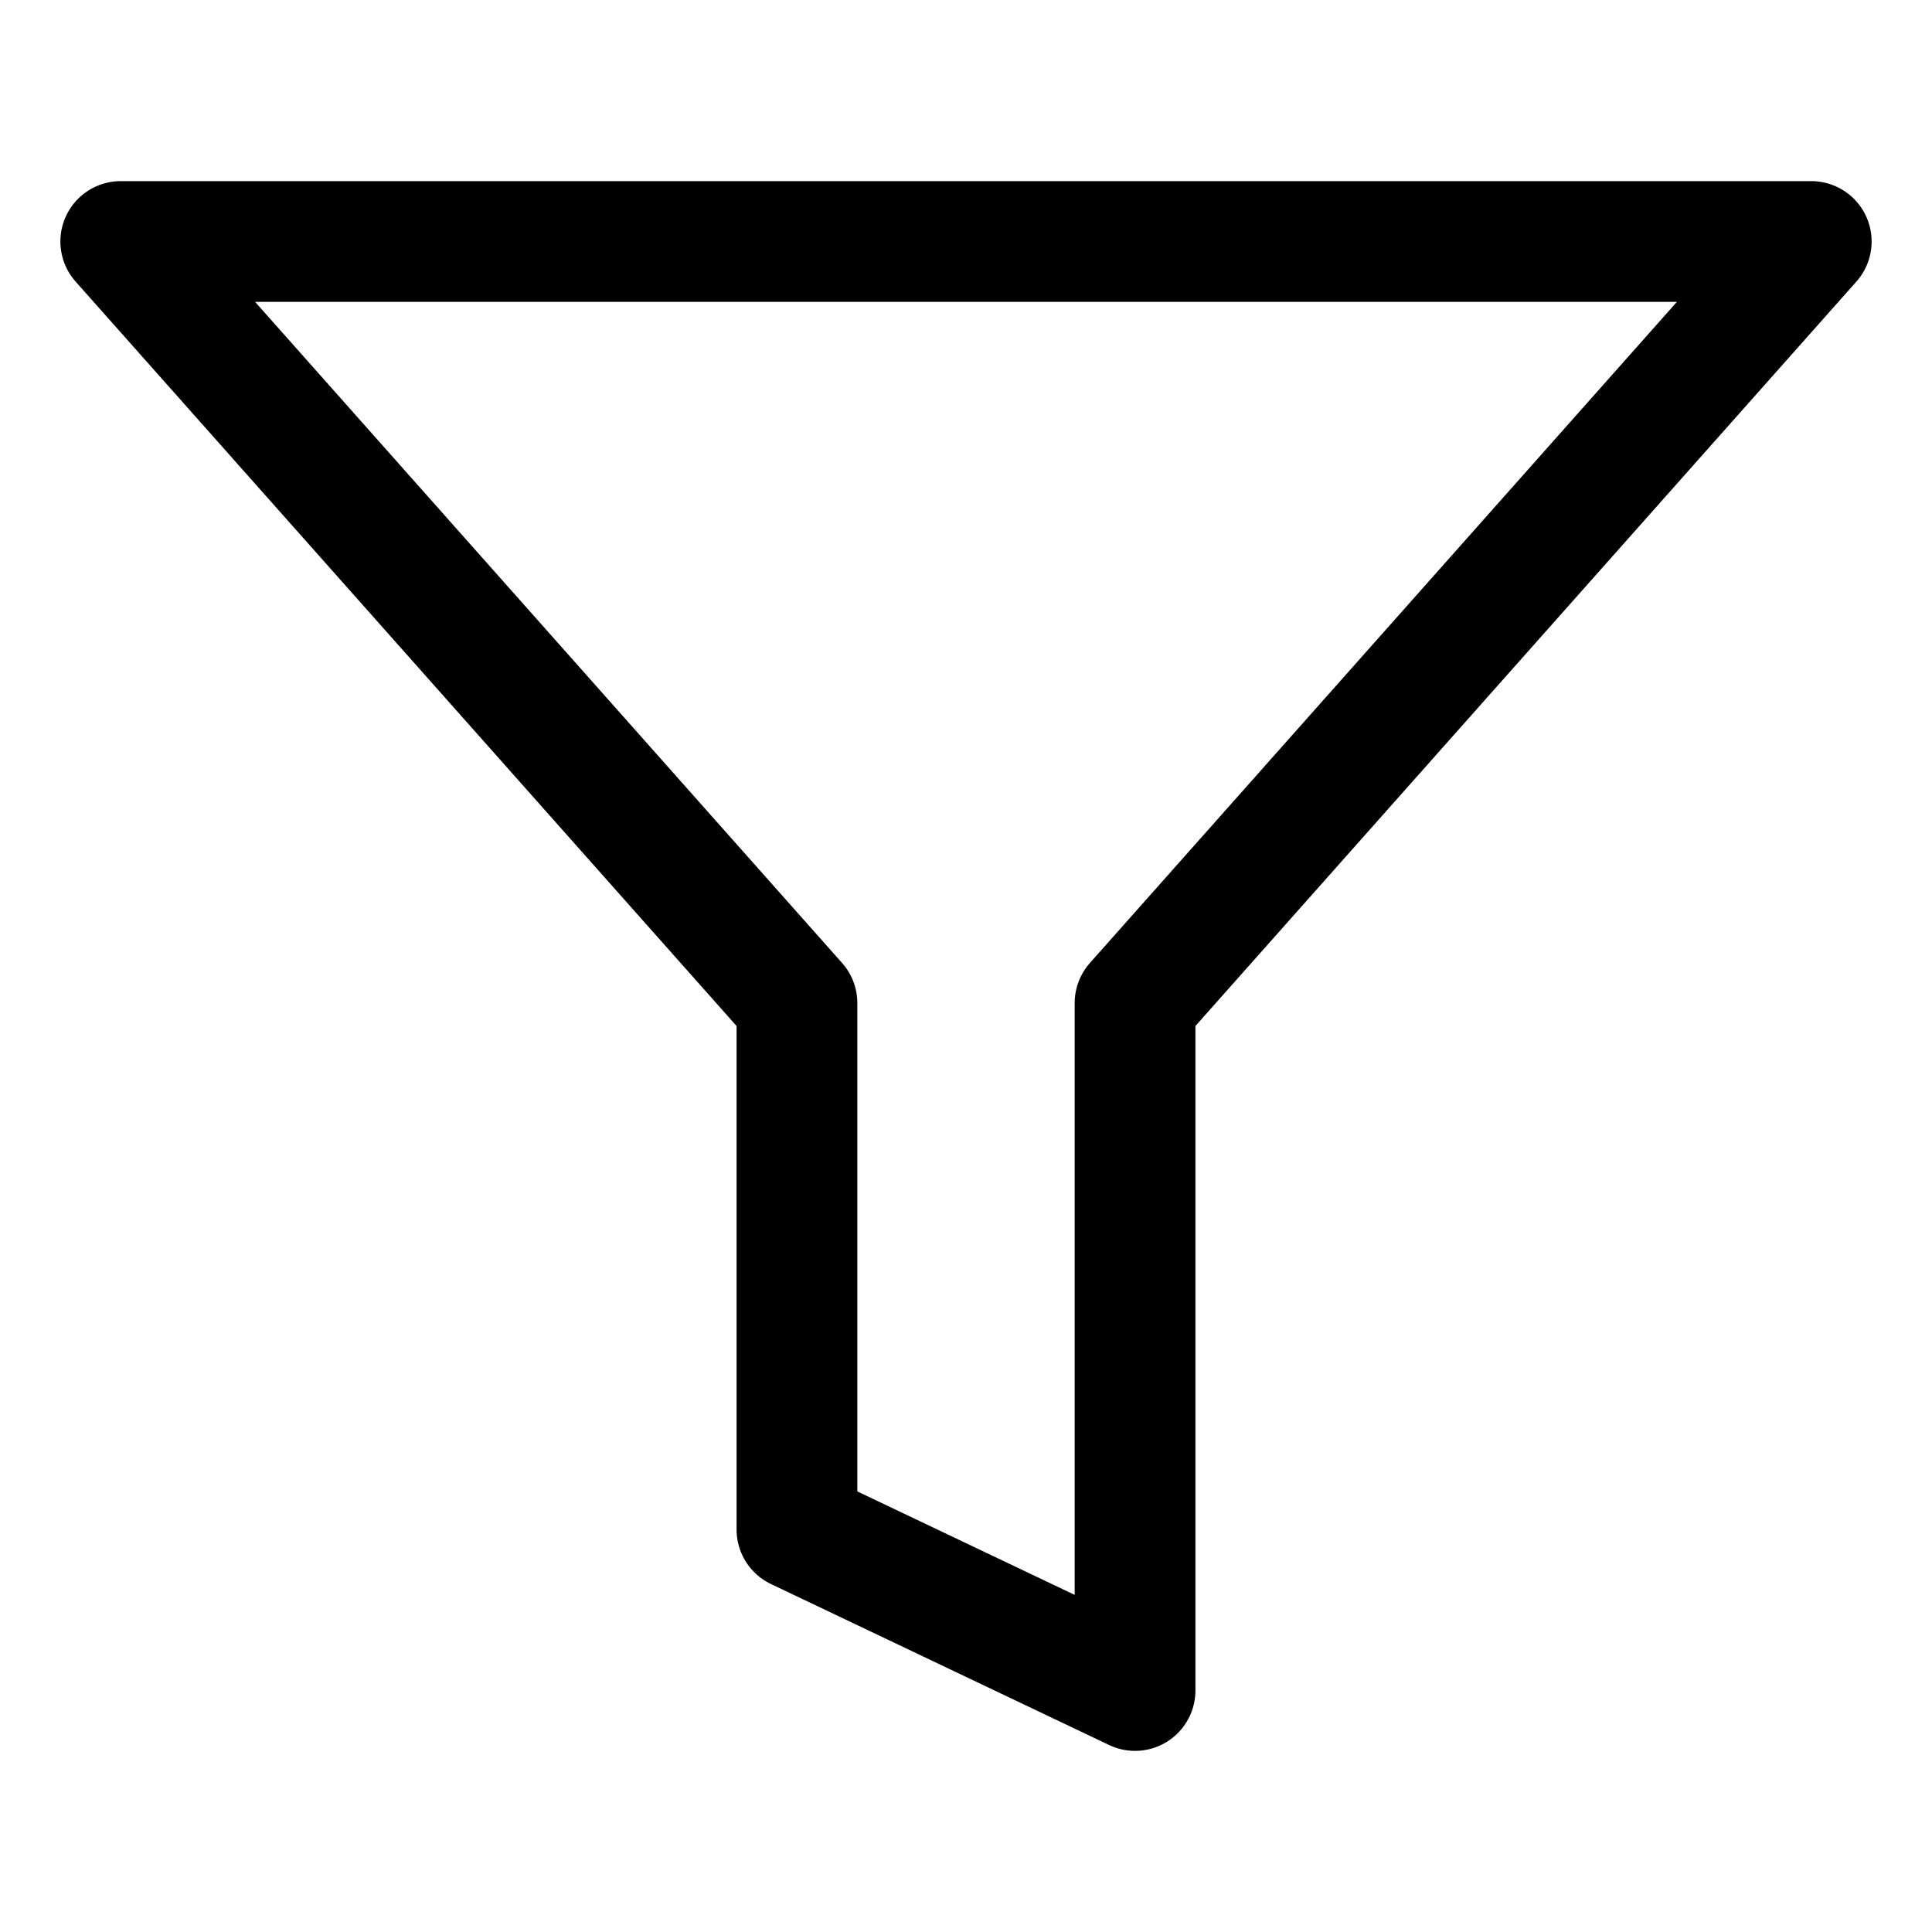
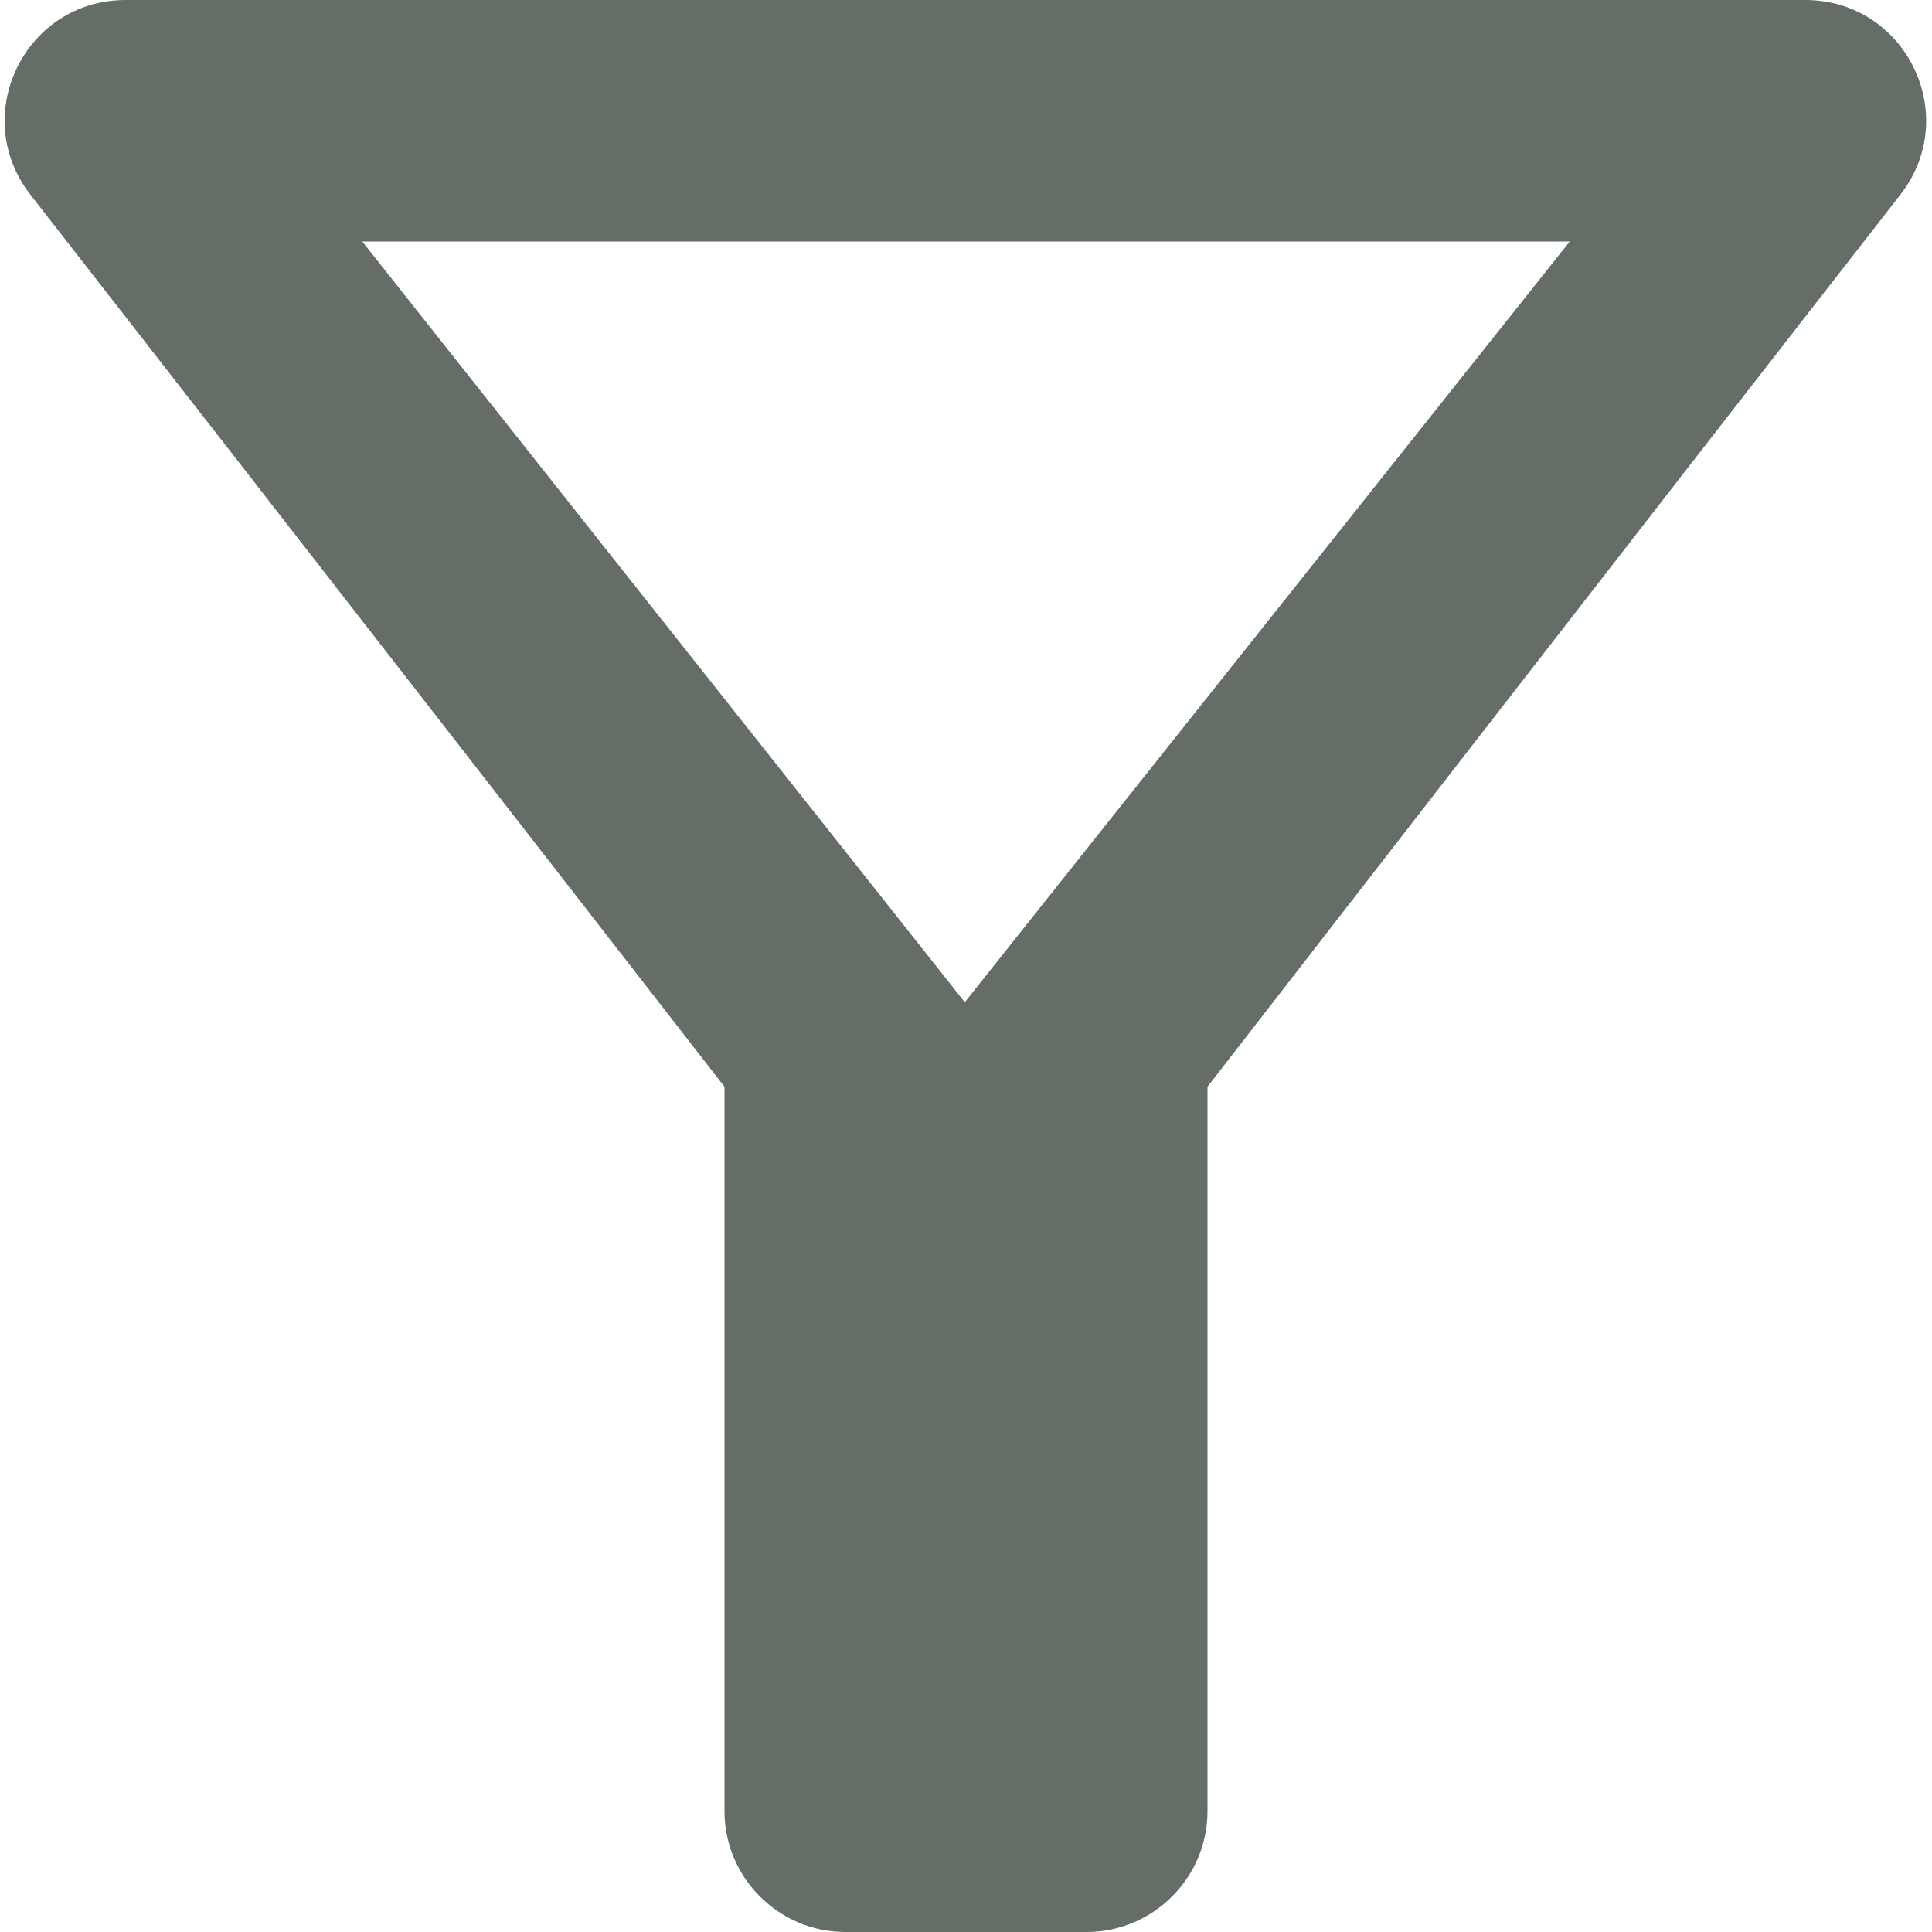
<svg xmlns="http://www.w3.org/2000/svg" width="16" height="16" viewBox="0 0 16 16" fill="none">
-   <path d="M15 2H1L6.6 8.307V12.667L9.4 14V8.307L15 2Z" stroke="black" stroke-linecap="round" stroke-linejoin="round" />
+   <path d="M3 2H13L7.99 8.3L3 2ZM0.25 1.61C2.27 4.2 6 9 6 9V15C6 15.55 6.45 16 7 16H9C9.55 16 10 15.55 10 15V9C10 9 13.72 4.2 15.74 1.61C16.25 0.95 15.78 0 14.95 0H1.04C0.21 0 -0.26 0.95 0.25 1.61Z" fill="#656E66" />
</svg>
